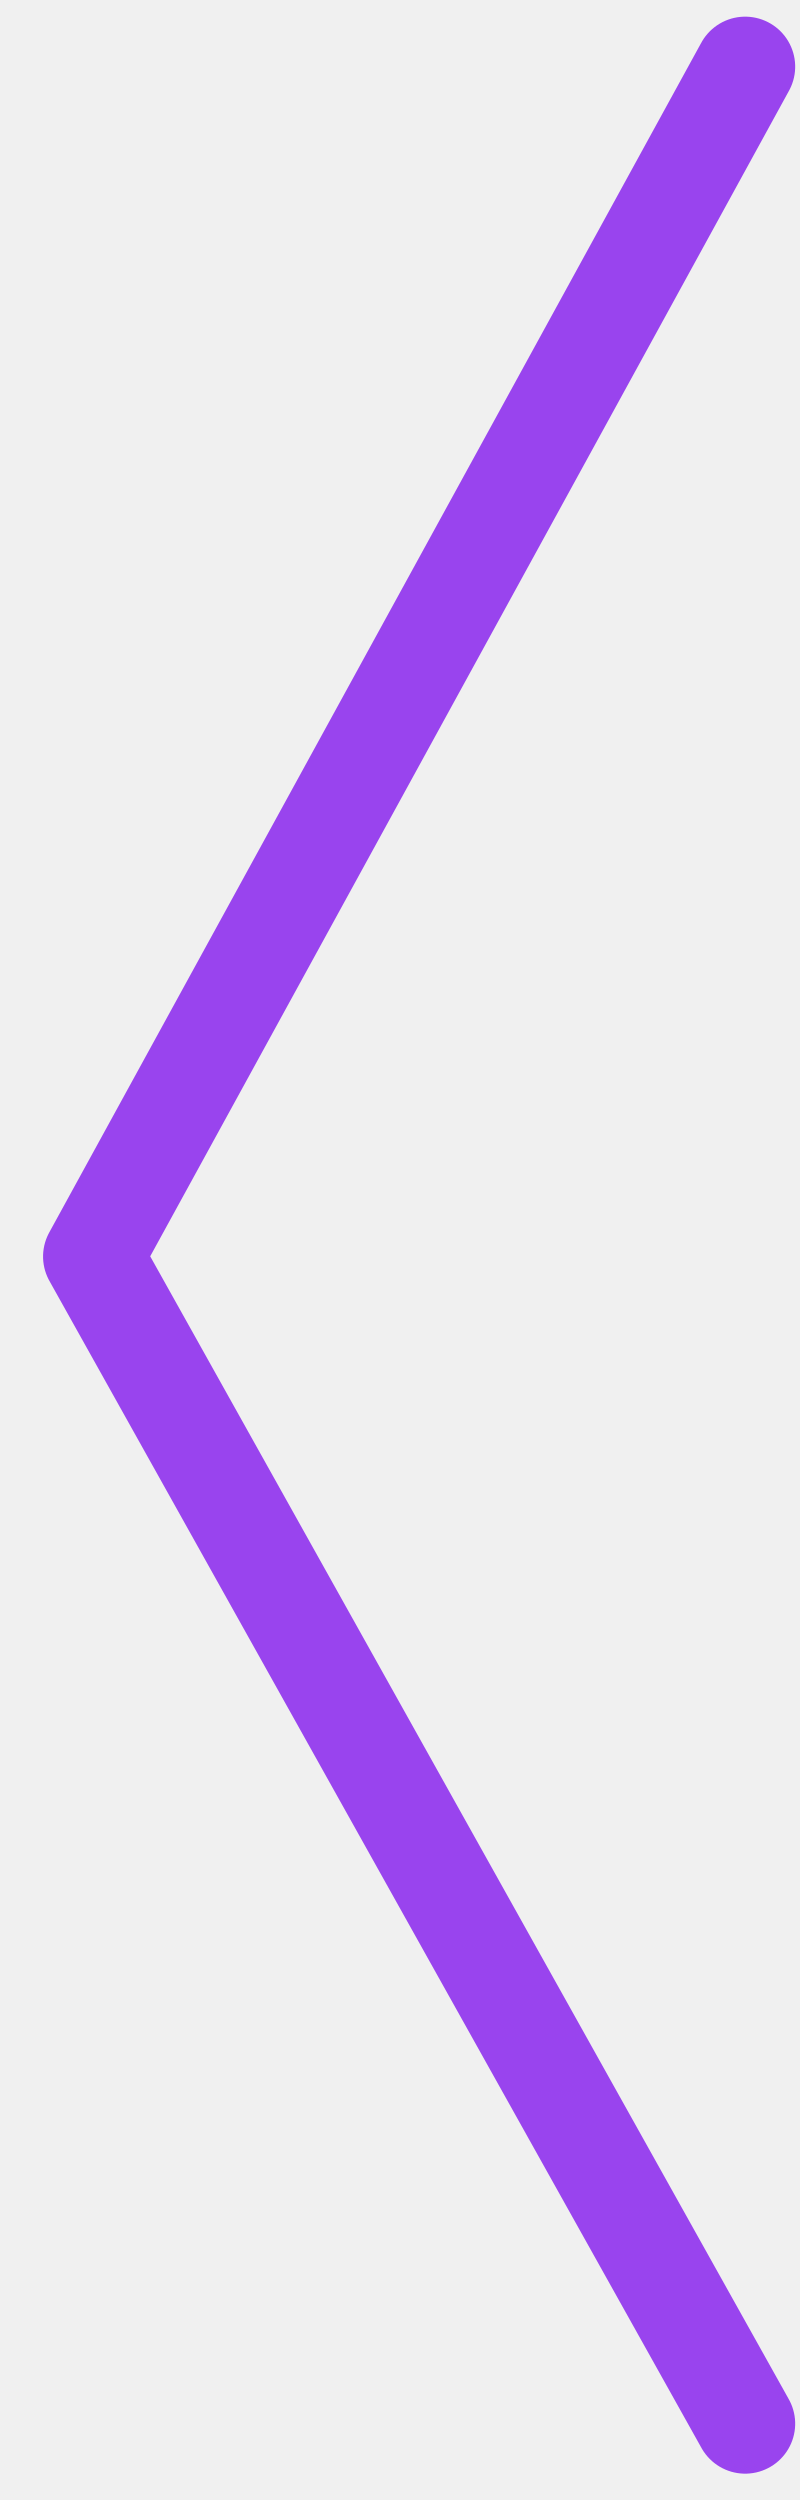
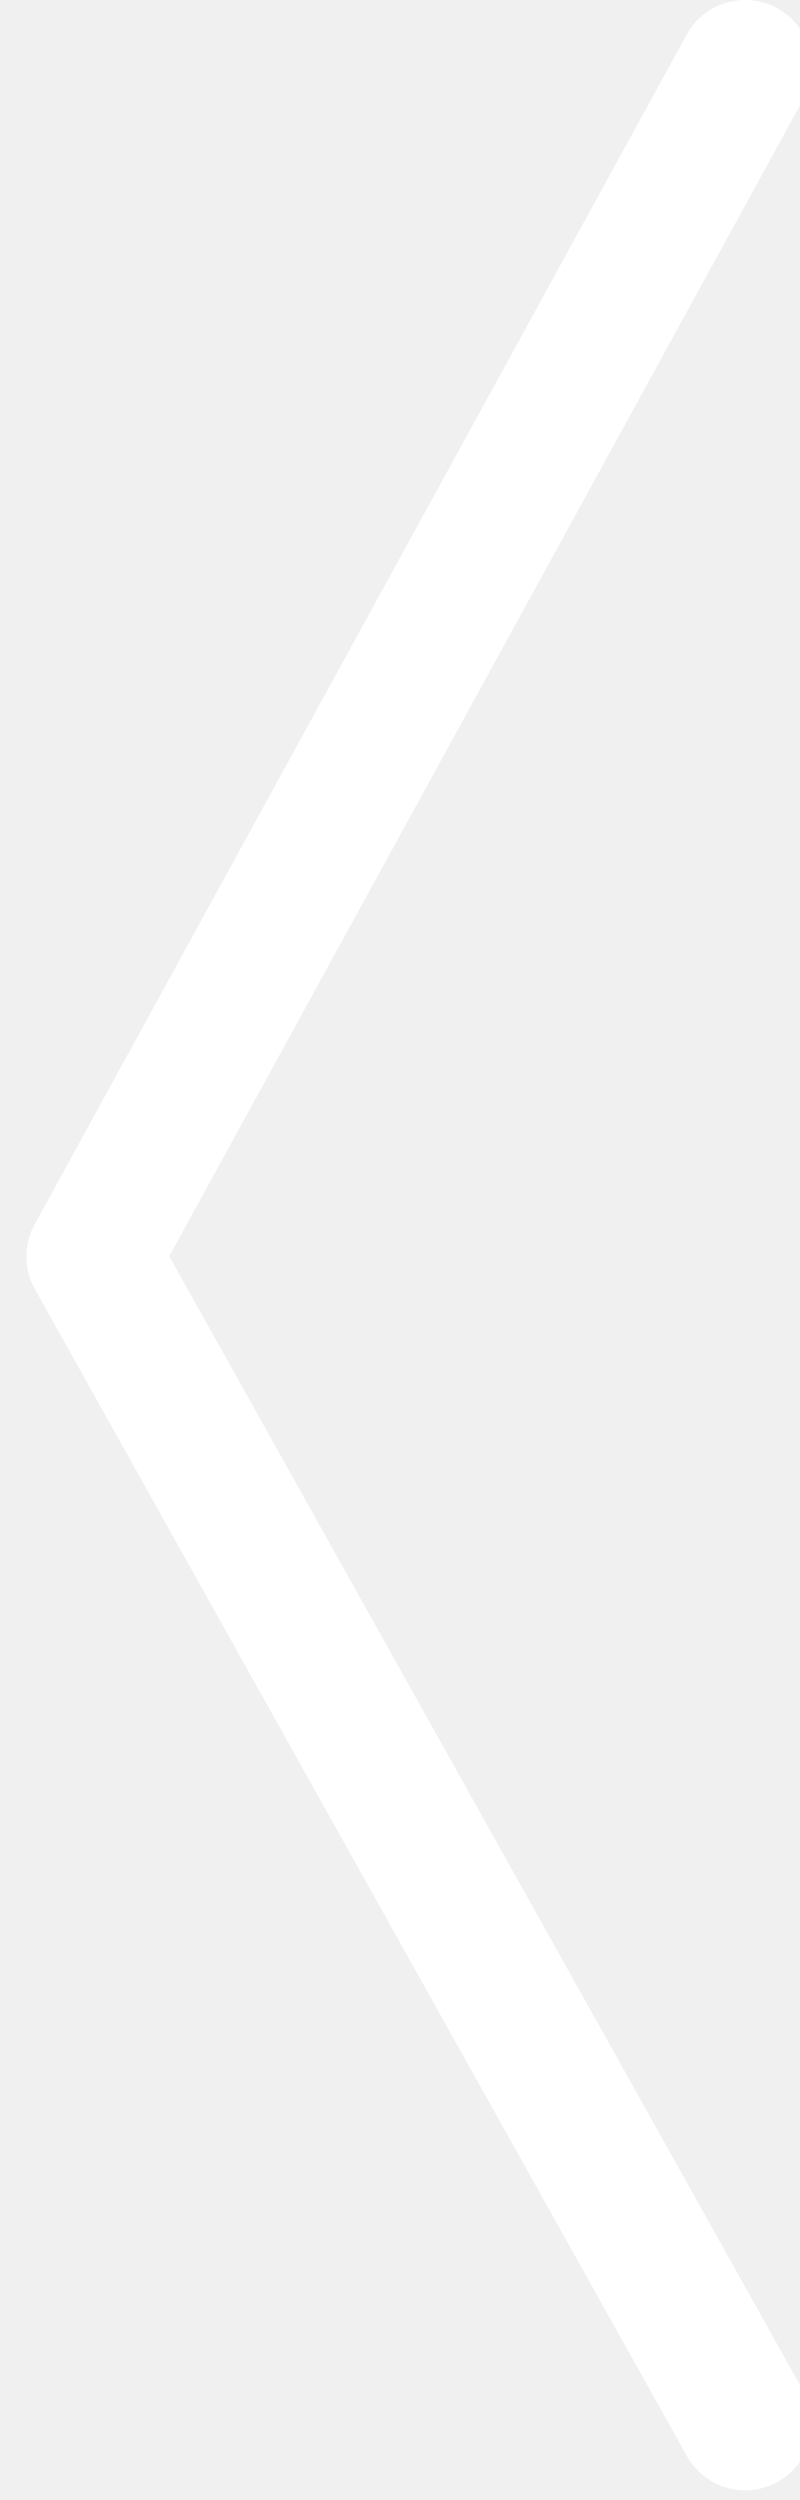
<svg xmlns="http://www.w3.org/2000/svg" width="24px" height="75px" viewBox="0 0 24 75" version="1.1">
  <defs />
  <g id="Page-1" stroke="none" stroke-width="1" fill="none" fill-rule="evenodd" stroke-linecap="round" stroke-linejoin="round">
-     <g id="Artboard-1" stroke="#9944EE" stroke-width="3">
+     <g id="Artboard-1" stroke="#FFFFFF" stroke-width="4">
      <polyline id="Rectangle-1" transform="translate(22.35534, 37.35534) scale(-1, 1) rotate(-315) translate(-22.35534, -37.35534) " points="-2.645 12.355 36.43 23.763 47.355 62.355" />
    </g>
  </g>
</svg>
